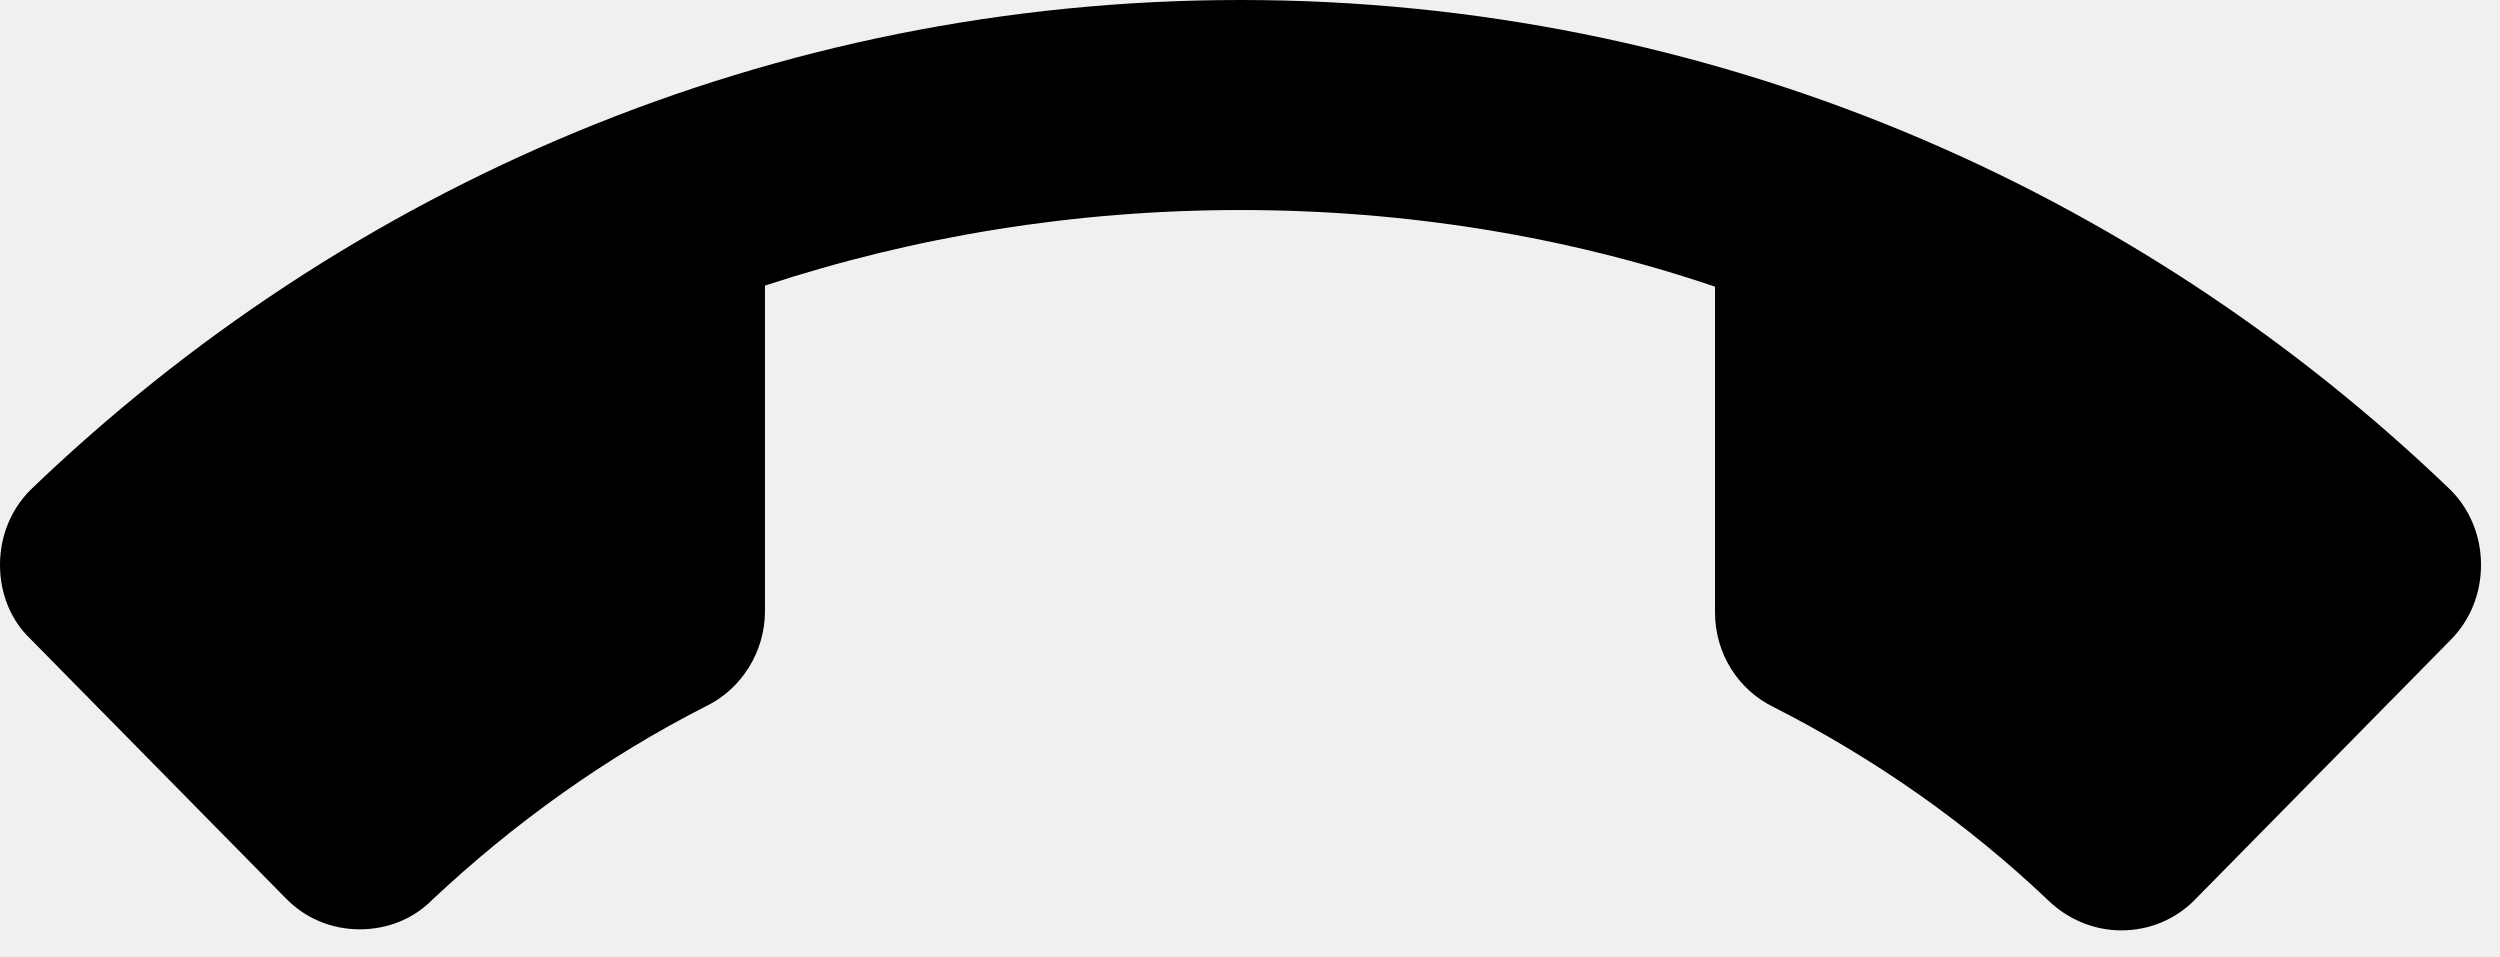
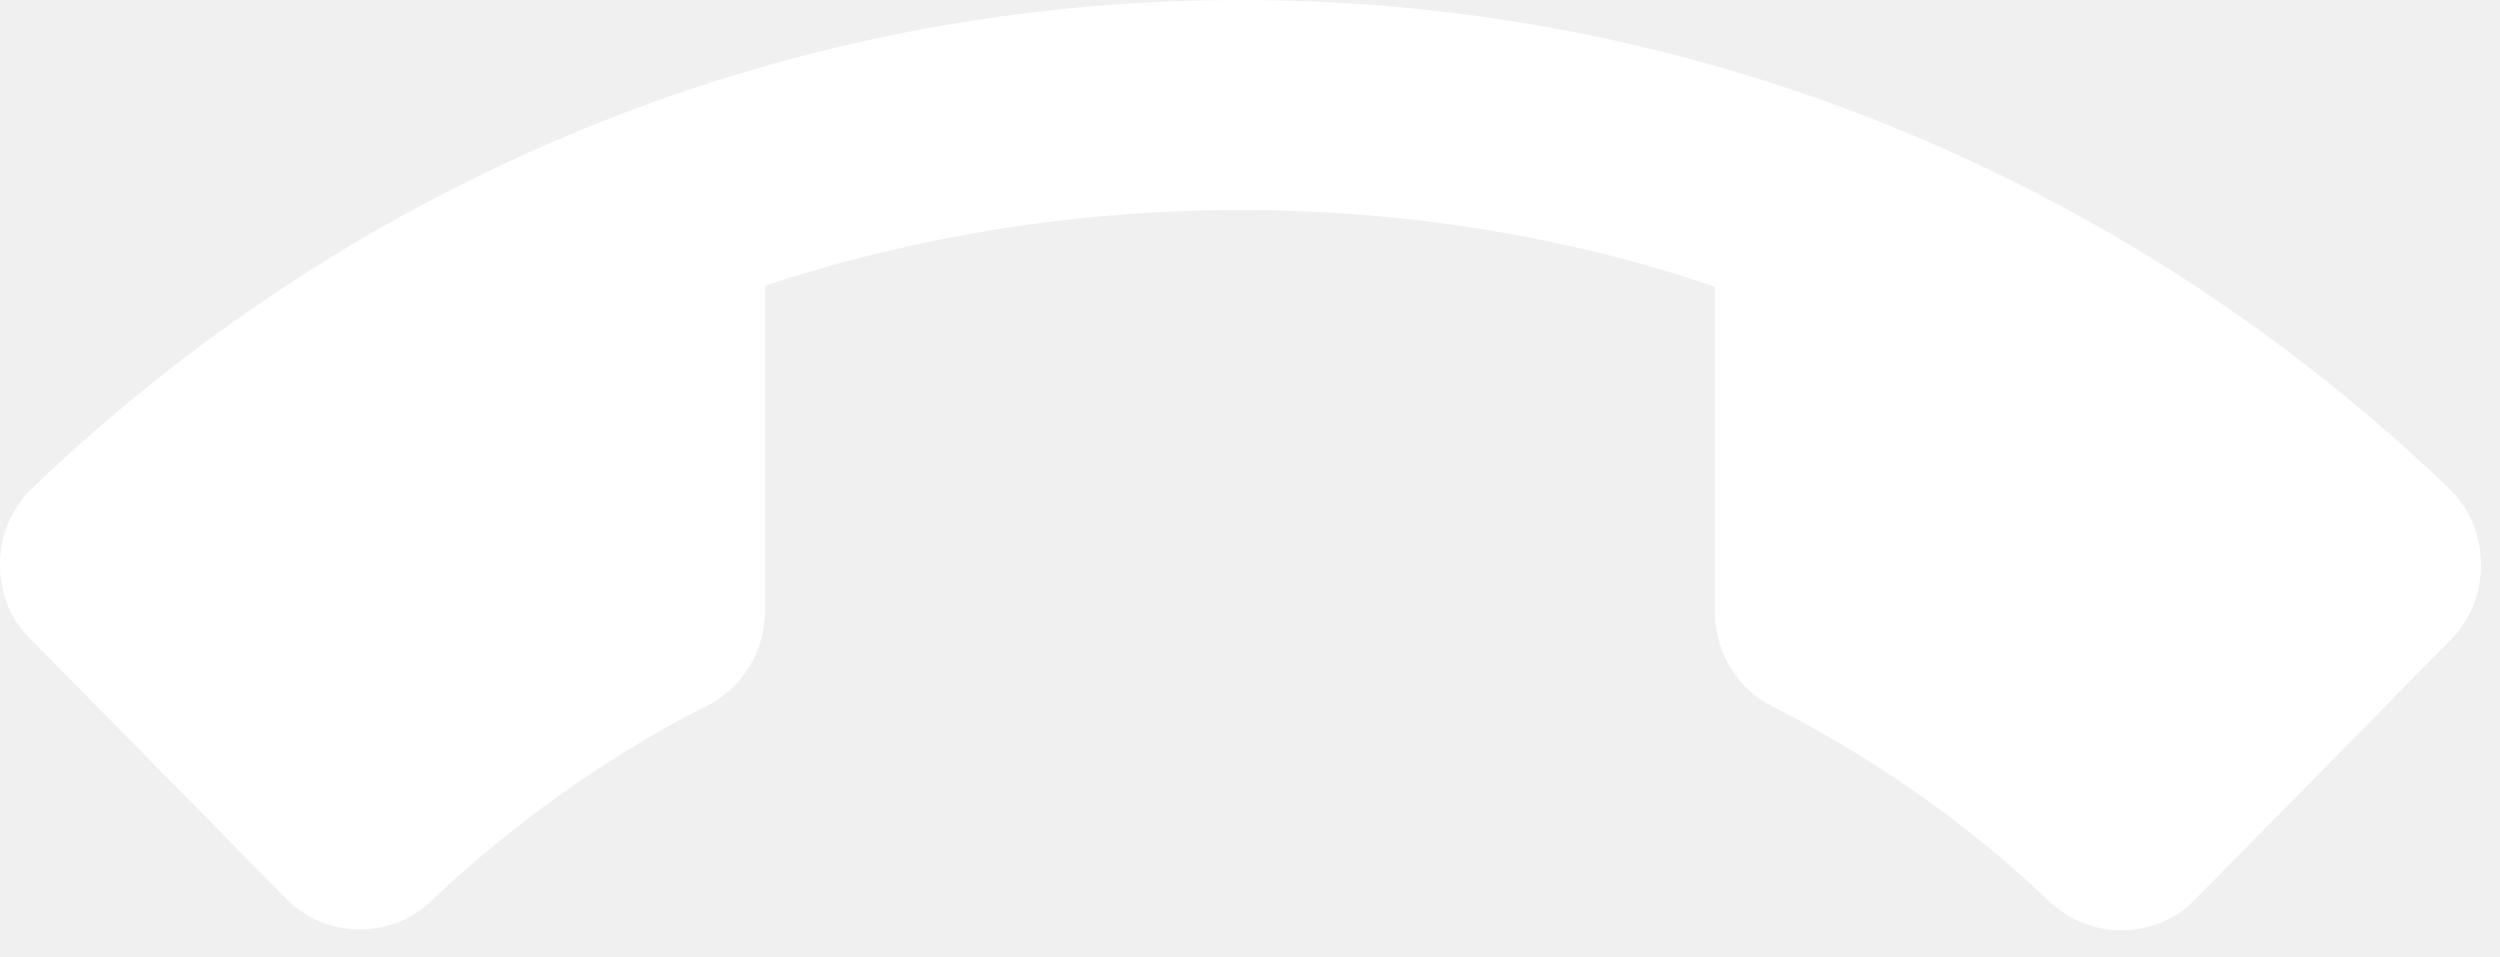
<svg xmlns="http://www.w3.org/2000/svg" width="81" height="31" viewBox="0 0 81 31" fill="none">
-   <path d="M40.192 6.805C34.833 6.805 29.642 7.655 24.785 9.254V19.801C24.785 21.128 24.015 22.319 22.91 22.863C19.627 24.53 16.646 26.674 14 29.158C13.397 29.77 12.56 30.11 11.656 30.11C10.718 30.11 9.881 29.736 9.278 29.123L0.971 20.686C0.368 20.108 0 19.257 0 18.304C0 17.352 0.368 16.501 0.971 15.889C11.187 6.056 24.986 0 40.192 0C55.398 0 69.198 6.056 79.413 15.889C80.016 16.501 80.385 17.352 80.385 18.304C80.385 19.257 80.016 20.108 79.413 20.72L71.107 29.158C70.504 29.77 69.667 30.144 68.729 30.144C67.825 30.144 66.987 29.77 66.384 29.192C63.738 26.674 60.724 24.564 57.441 22.897C56.336 22.353 55.566 21.196 55.566 19.835V9.288C50.743 7.655 45.551 6.805 40.192 6.805Z" fill="black" />
+   <path d="M40.192 6.805C34.833 6.805 29.642 7.655 24.785 9.254V19.801C24.785 21.128 24.015 22.319 22.91 22.863C19.627 24.53 16.646 26.674 14 29.158C13.397 29.77 12.56 30.11 11.656 30.11C10.718 30.11 9.881 29.736 9.278 29.123L0.971 20.686C0.368 20.108 0 19.257 0 18.304C0 17.352 0.368 16.501 0.971 15.889C11.187 6.056 24.986 0 40.192 0C55.398 0 69.198 6.056 79.413 15.889C80.016 16.501 80.385 17.352 80.385 18.304C80.385 19.257 80.016 20.108 79.413 20.72L71.107 29.158C70.504 29.77 69.667 30.144 68.729 30.144C67.825 30.144 66.987 29.77 66.384 29.192C63.738 26.674 60.724 24.564 57.441 22.897C56.336 22.353 55.566 21.196 55.566 19.835V9.288C50.743 7.655 45.551 6.805 40.192 6.805Z" fill="white" />
</svg>
